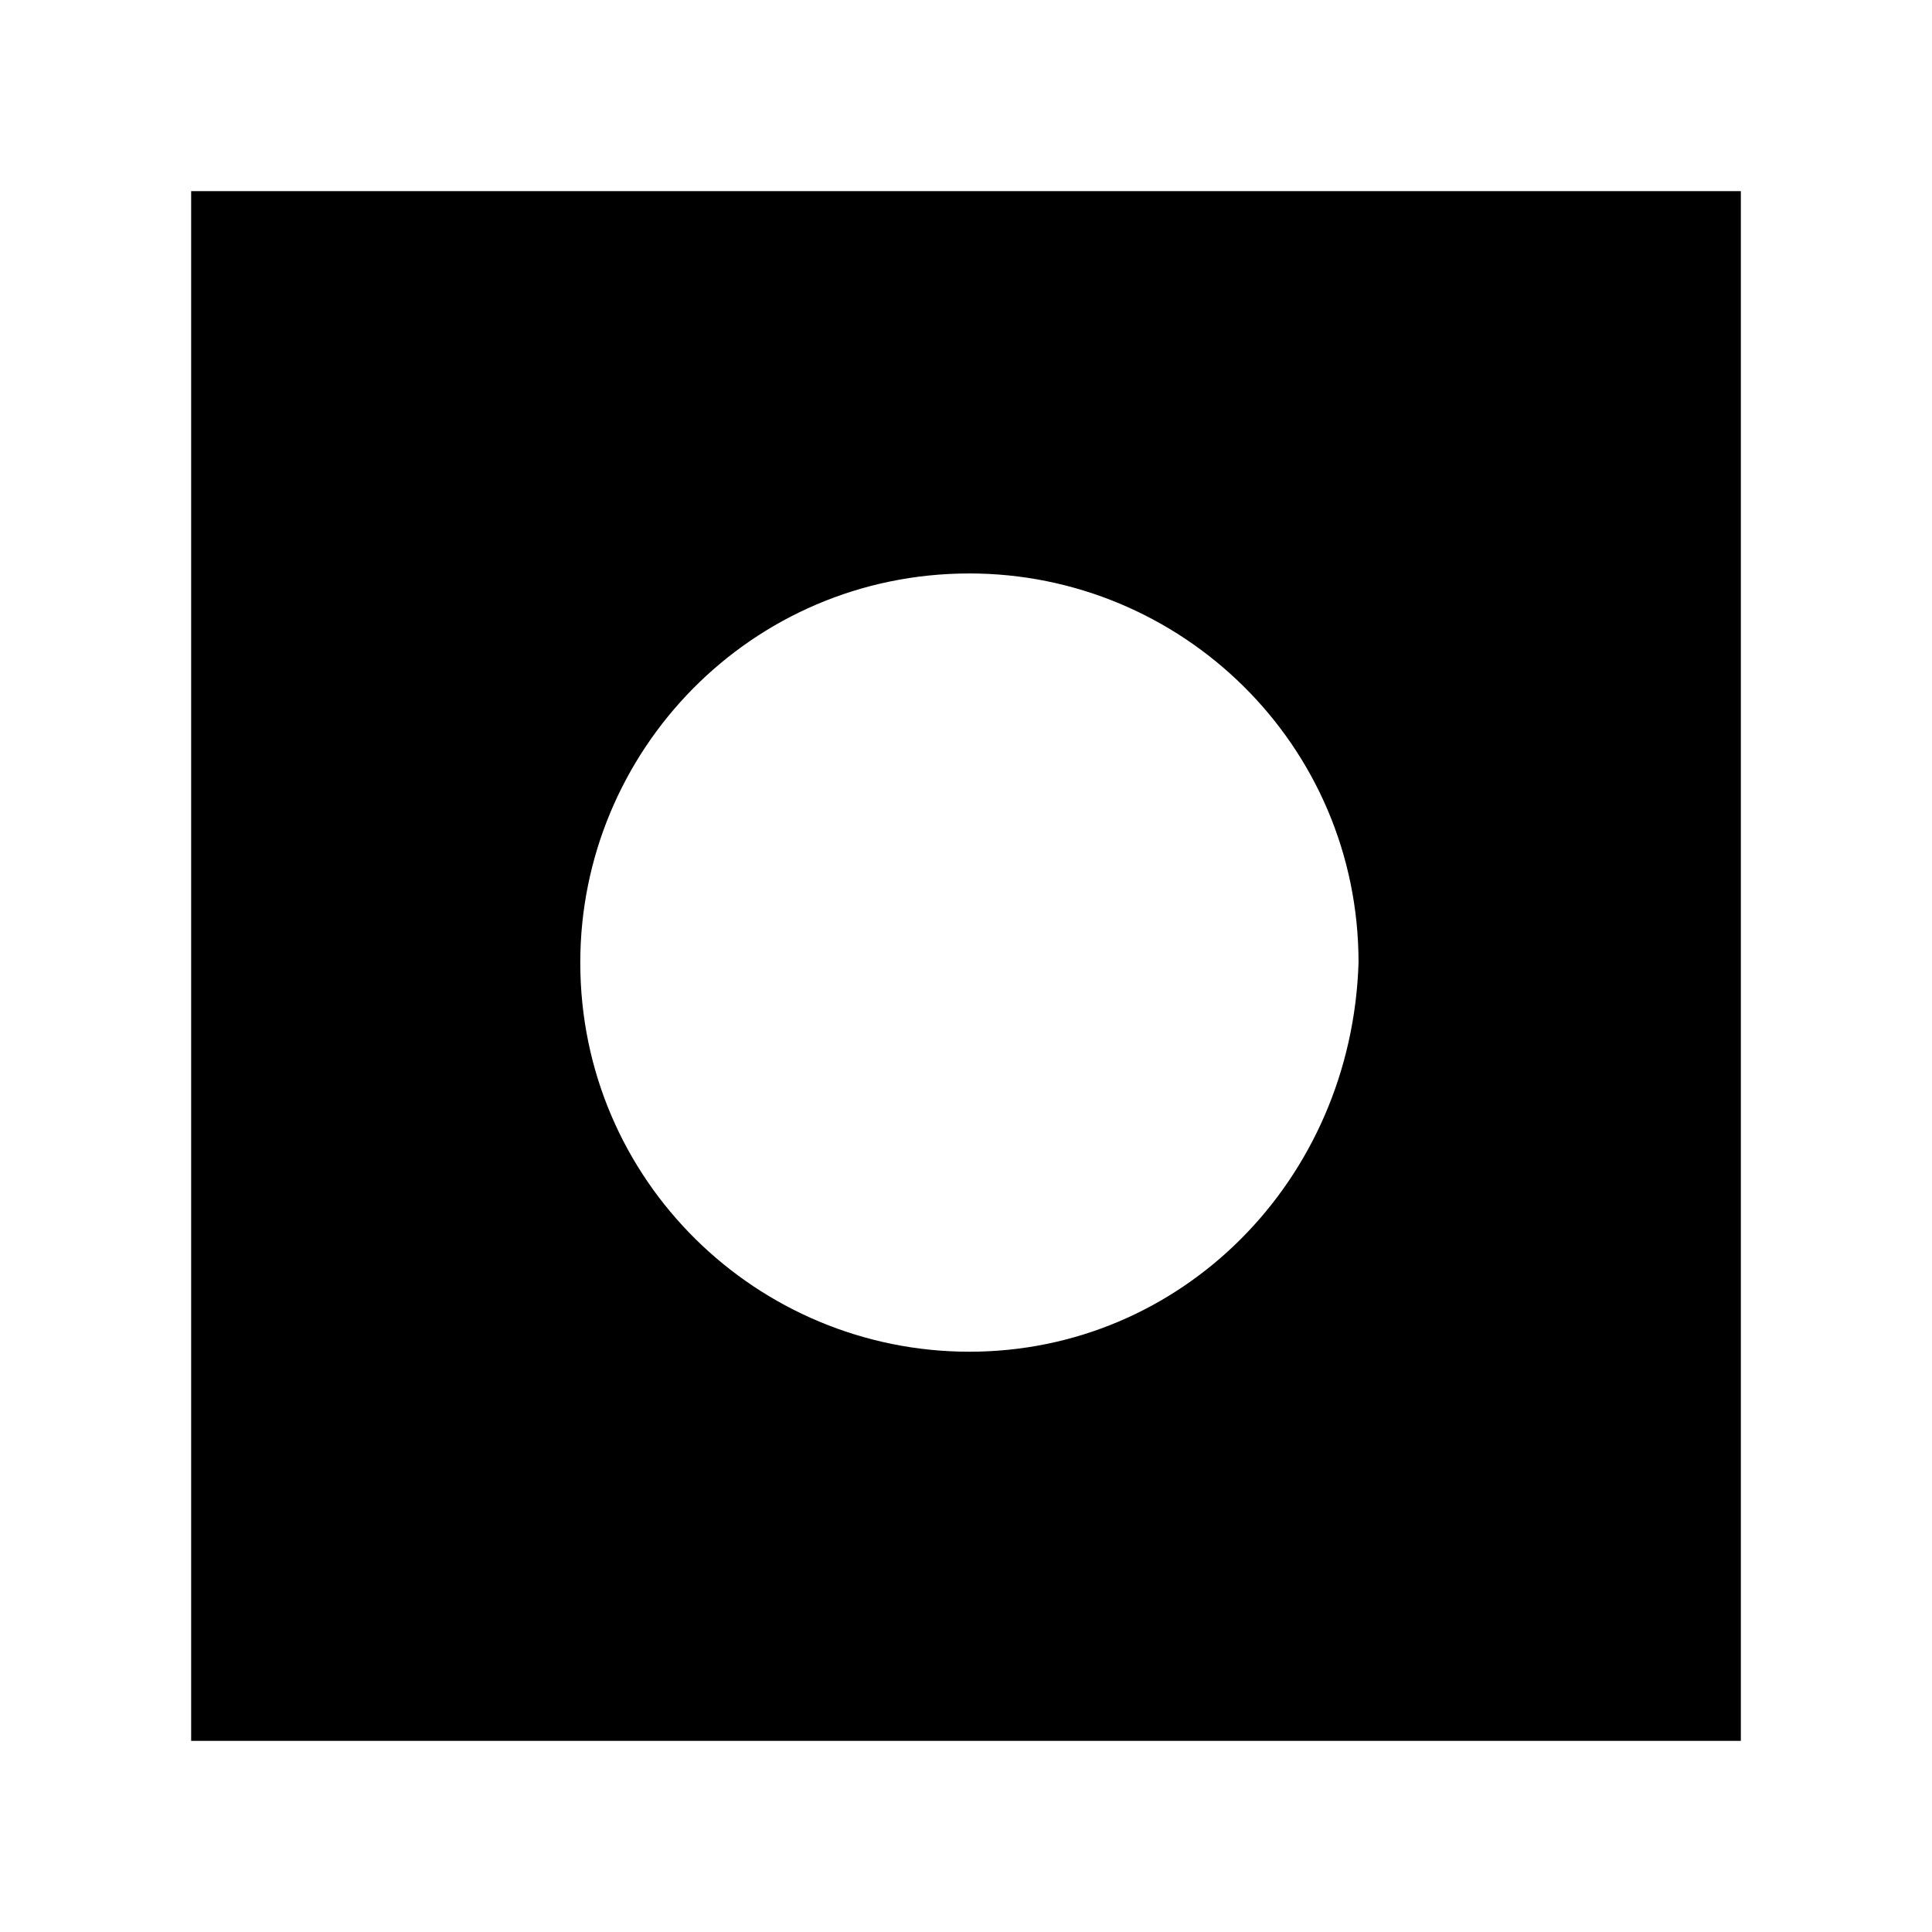
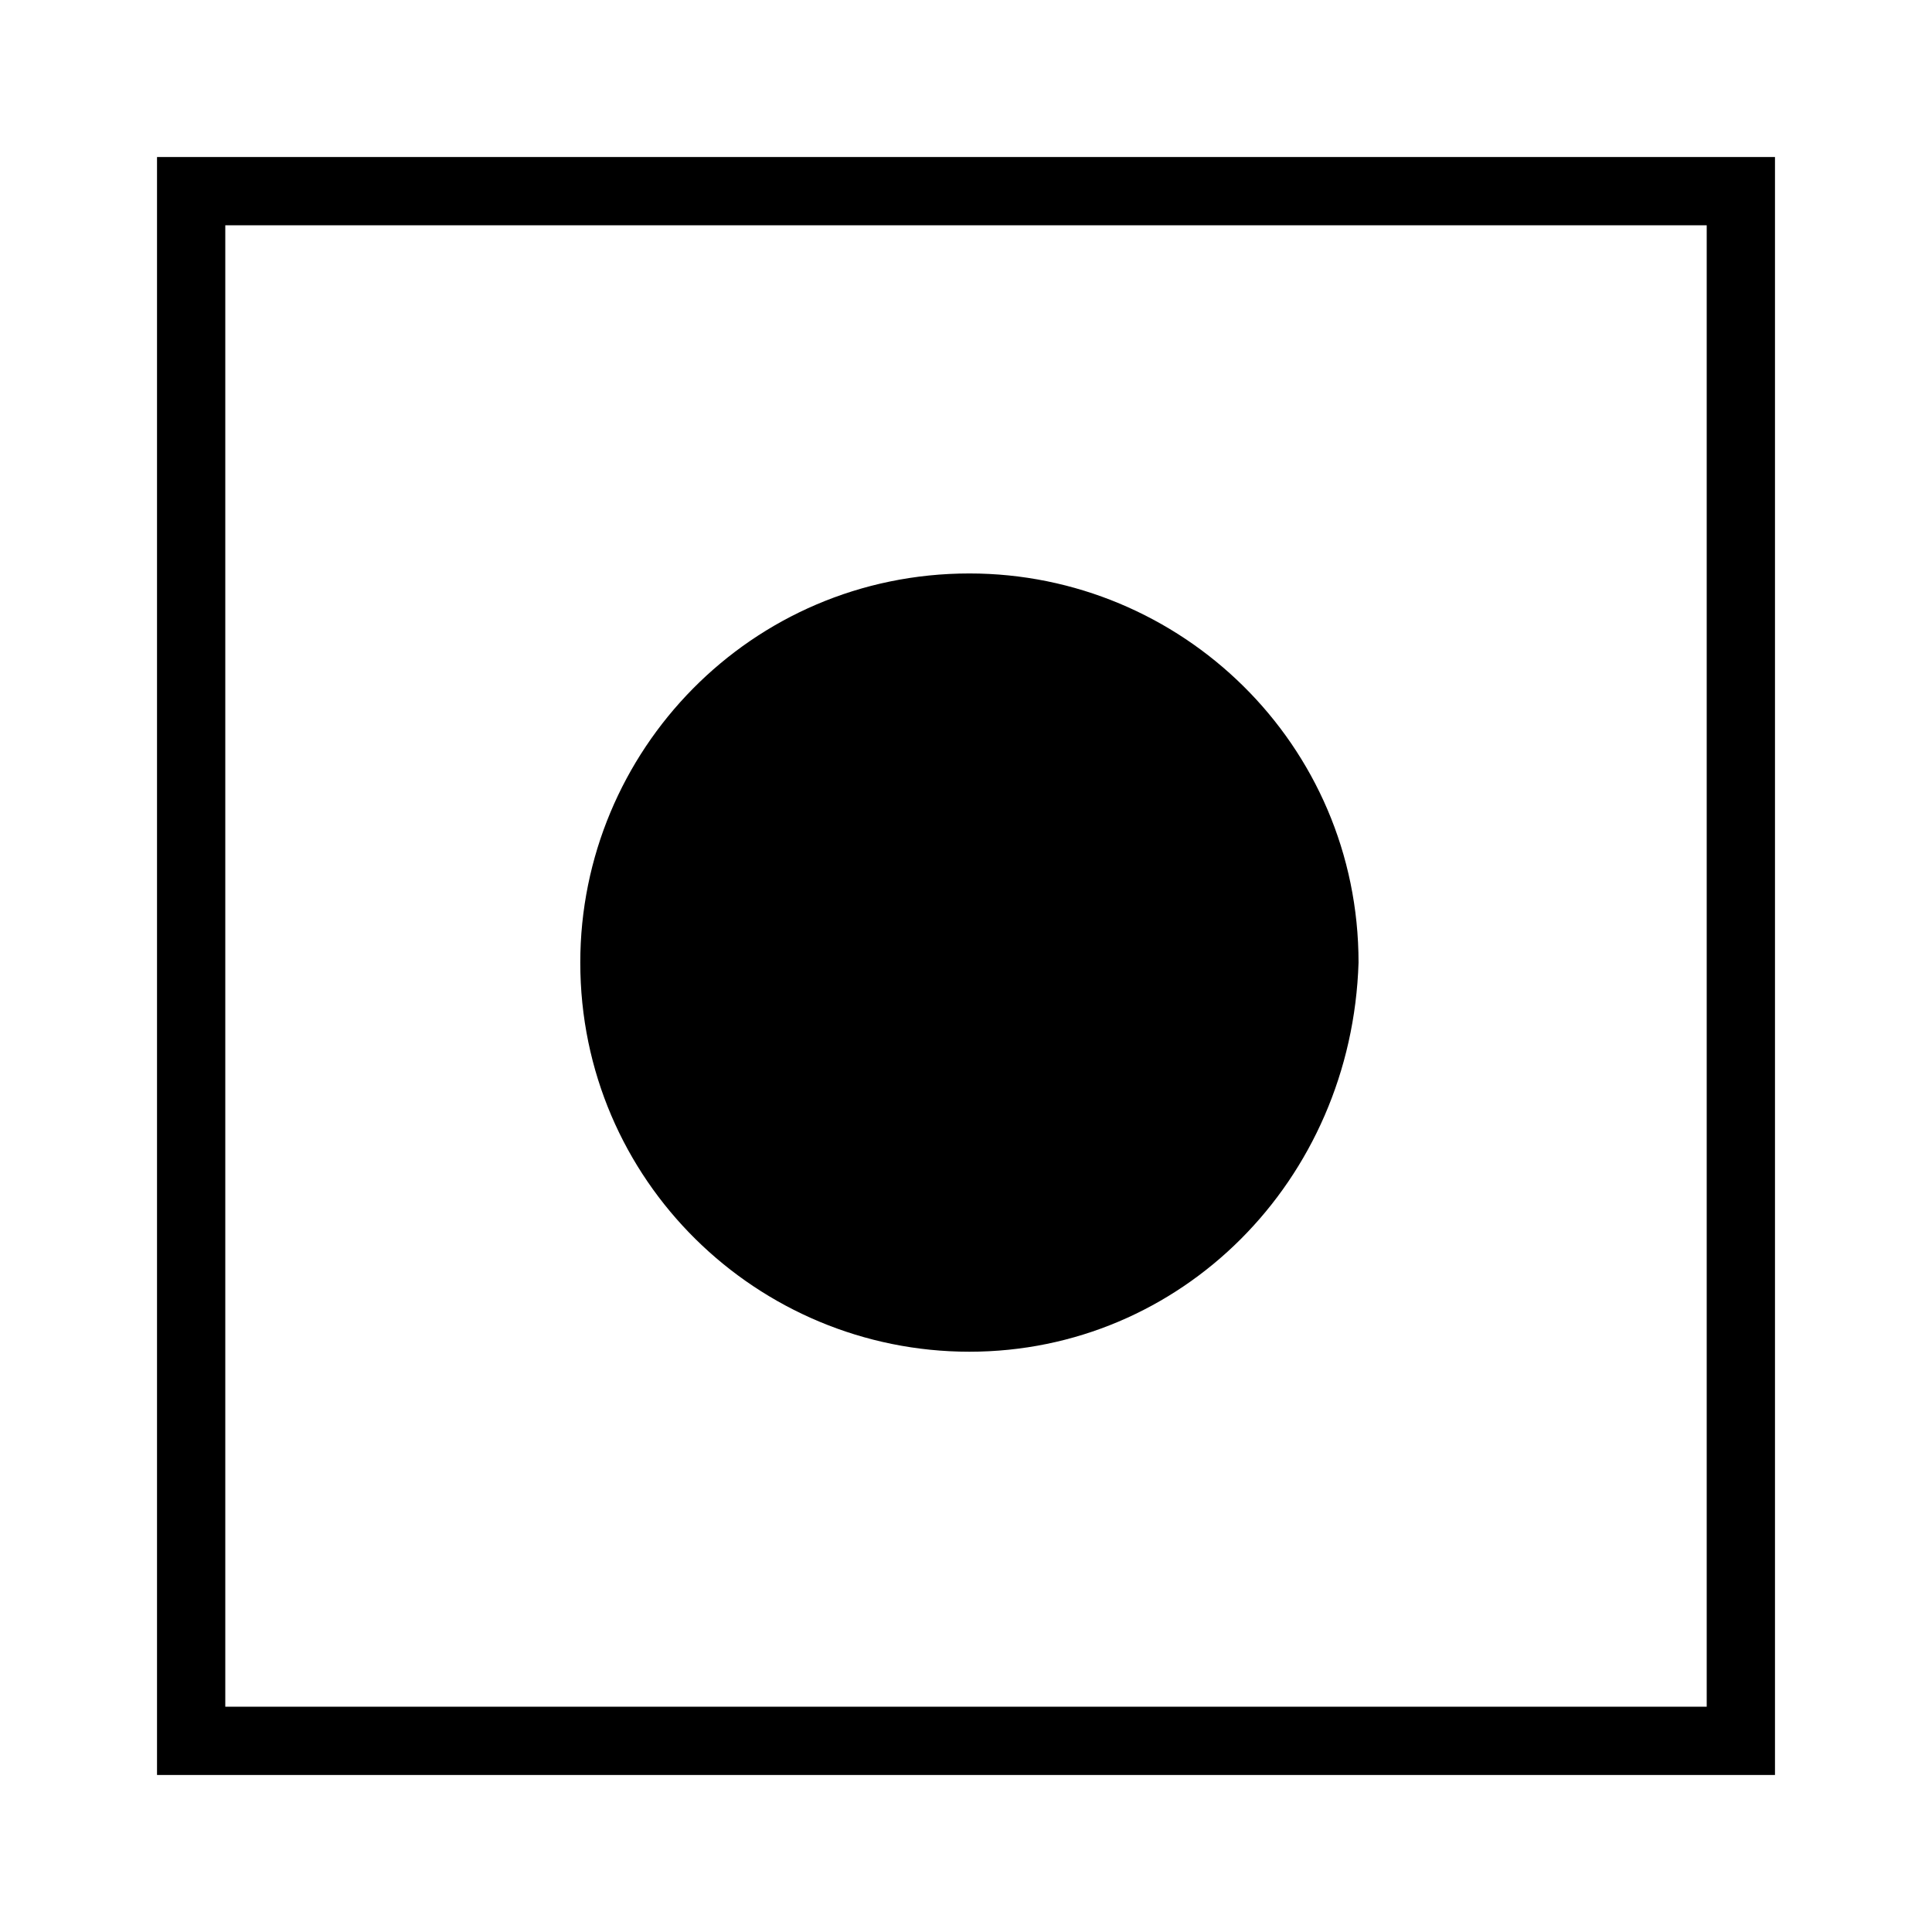
<svg xmlns="http://www.w3.org/2000/svg" version="1.1" id="图层_1" x="0px" y="0px" viewBox="0 0 28.3 28.3" style="enable-background:new 0 0 28.3 28.3;" xml:space="preserve">
-   <path d="M2.8,2.8v22.7h22.7V2.8H2.8z M14.2,19.8c-3.1,0-5.7-2.5-5.7-5.7c0-3.1,2.5-5.7,5.7-5.7c3.1,0,5.7,2.5,5.7,5.7  C19.8,17.3,17.3,19.8,14.2,19.8z" />
+   <style type="text/css">
+ 	.st0{fill:none;stroke:#000000;stroke-miterlimit:10;}
+ </style>
+   <rect x="2.8" y="2.8" class="st0" width="22.7" height="22.7" />
+   <path d="M14.2,19.8c-3.1,0-5.7-2.5-5.7-5.7c0-3.1,2.5-5.7,5.7-5.7c3.1,0,5.7,2.5,5.7,5.7C19.8,17.3,17.3,19.8,14.2,19.8z" />
</svg>
